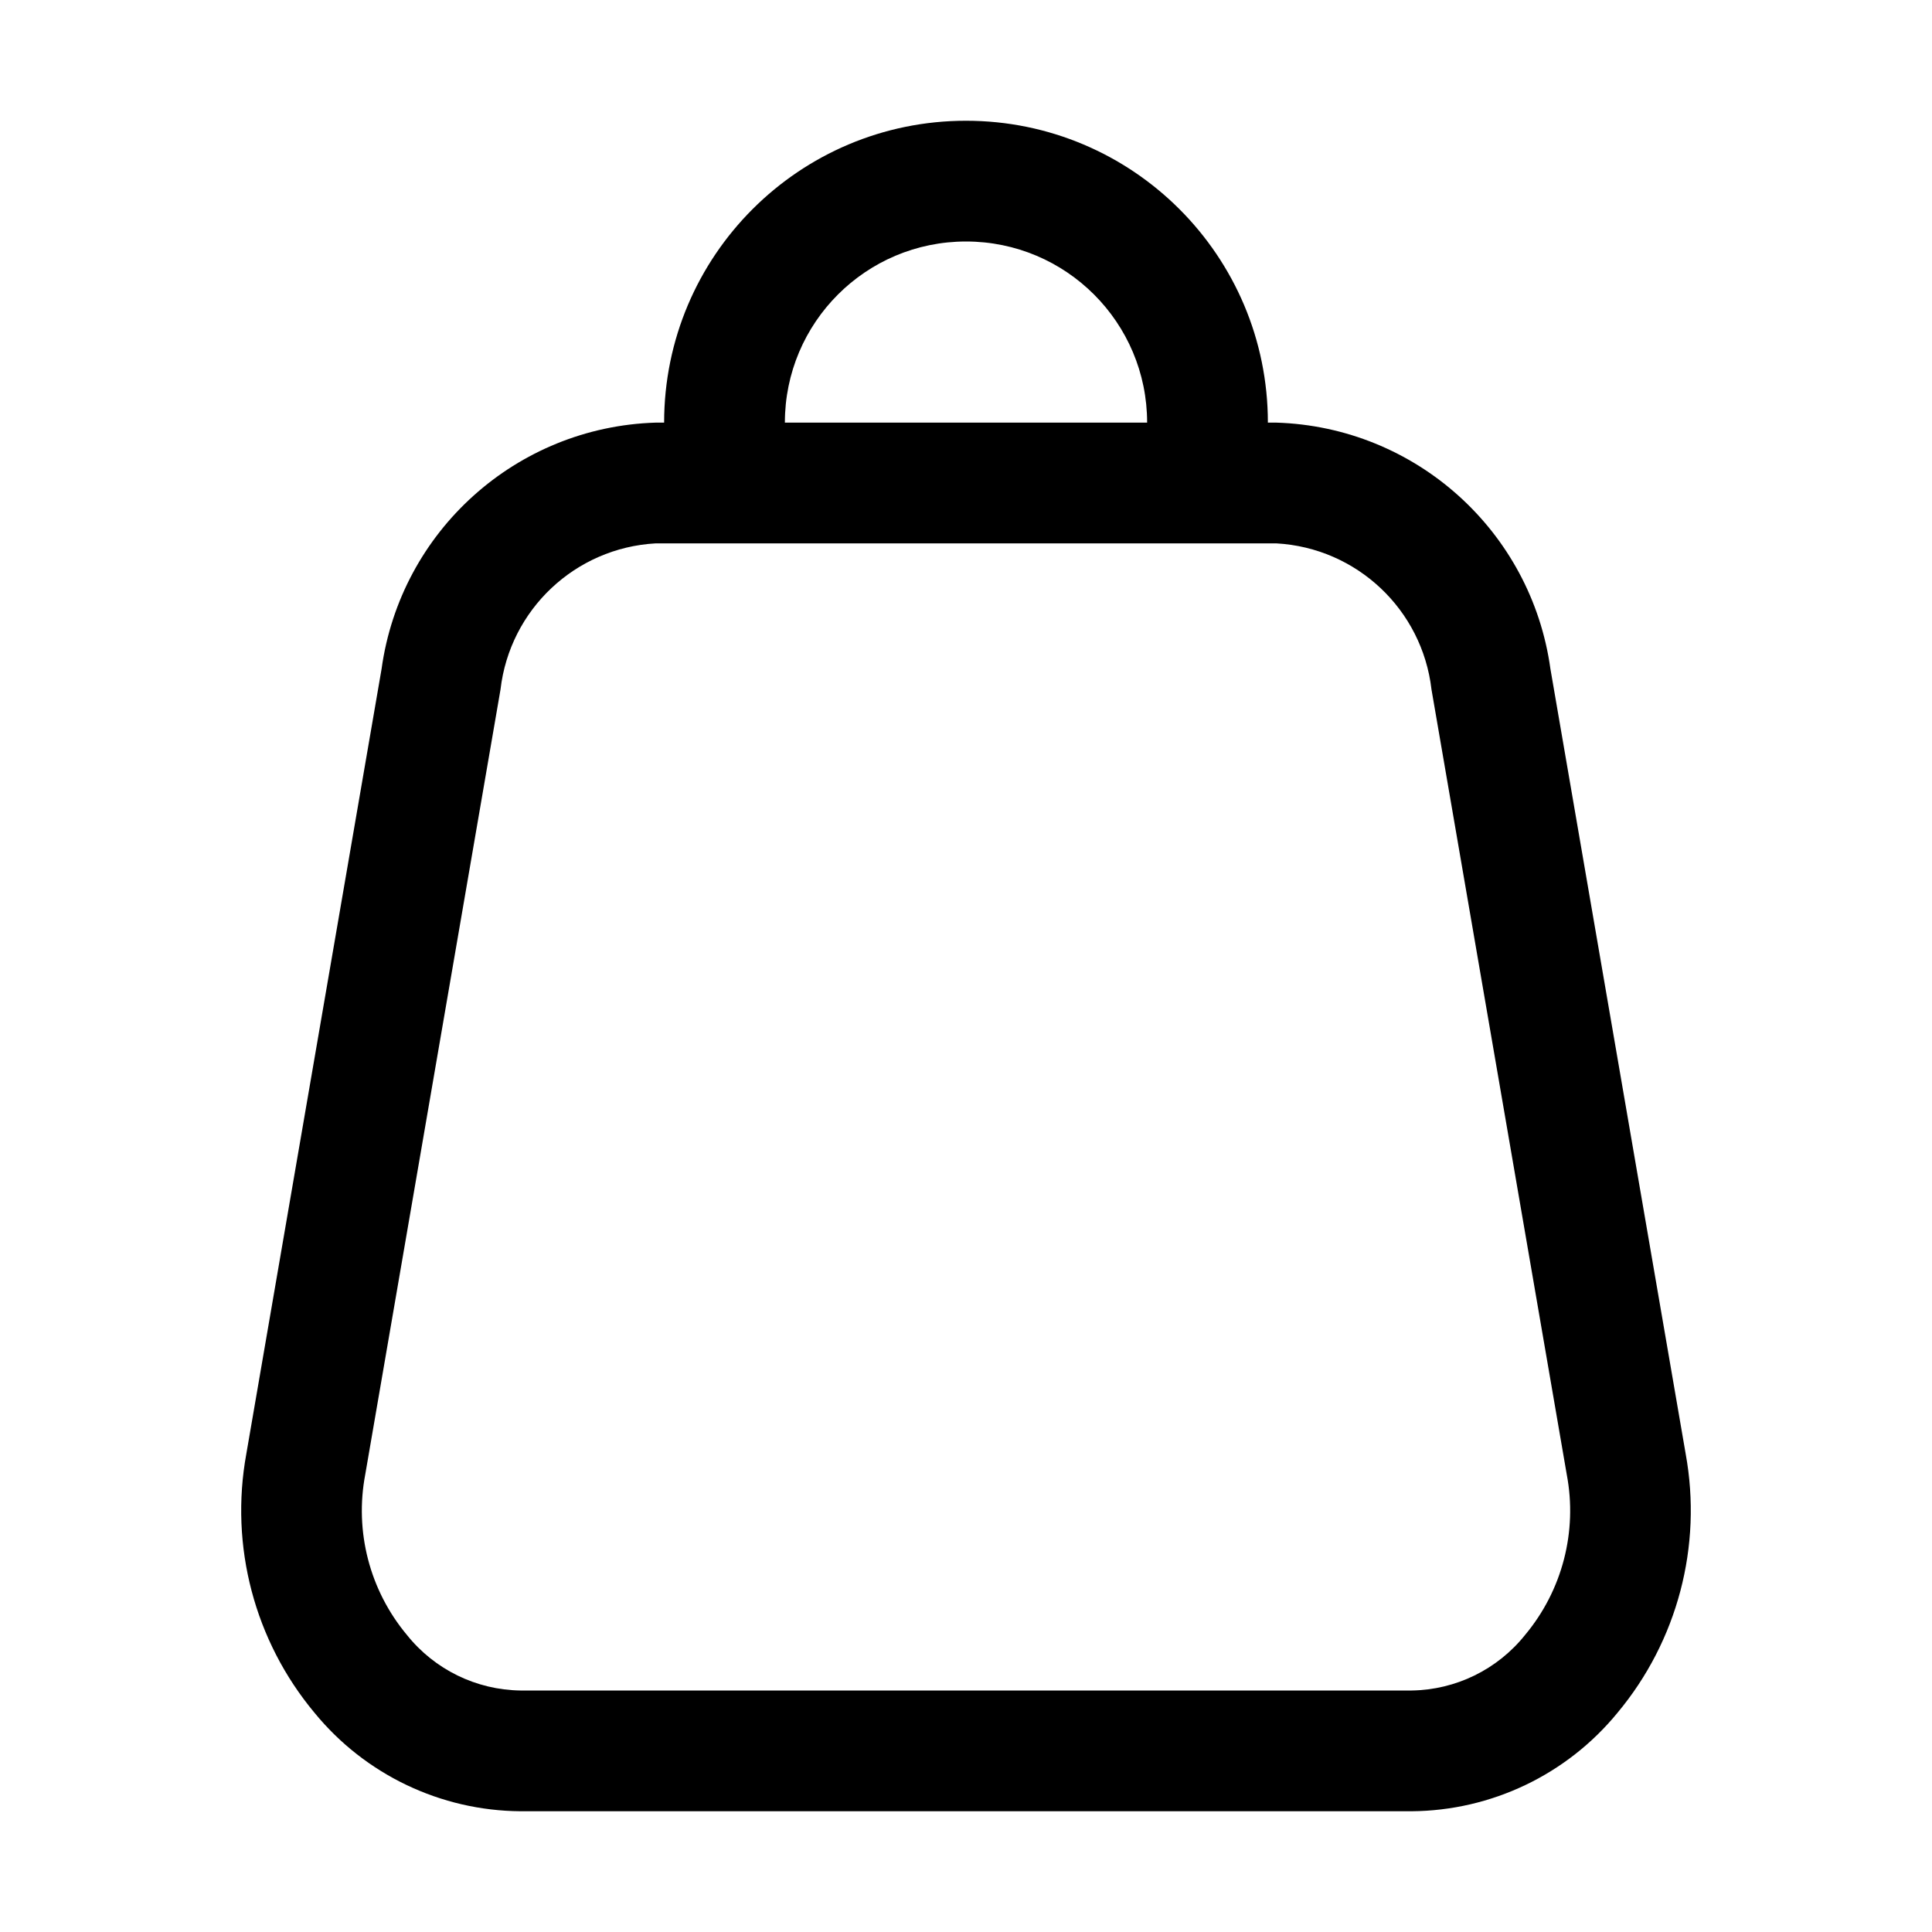
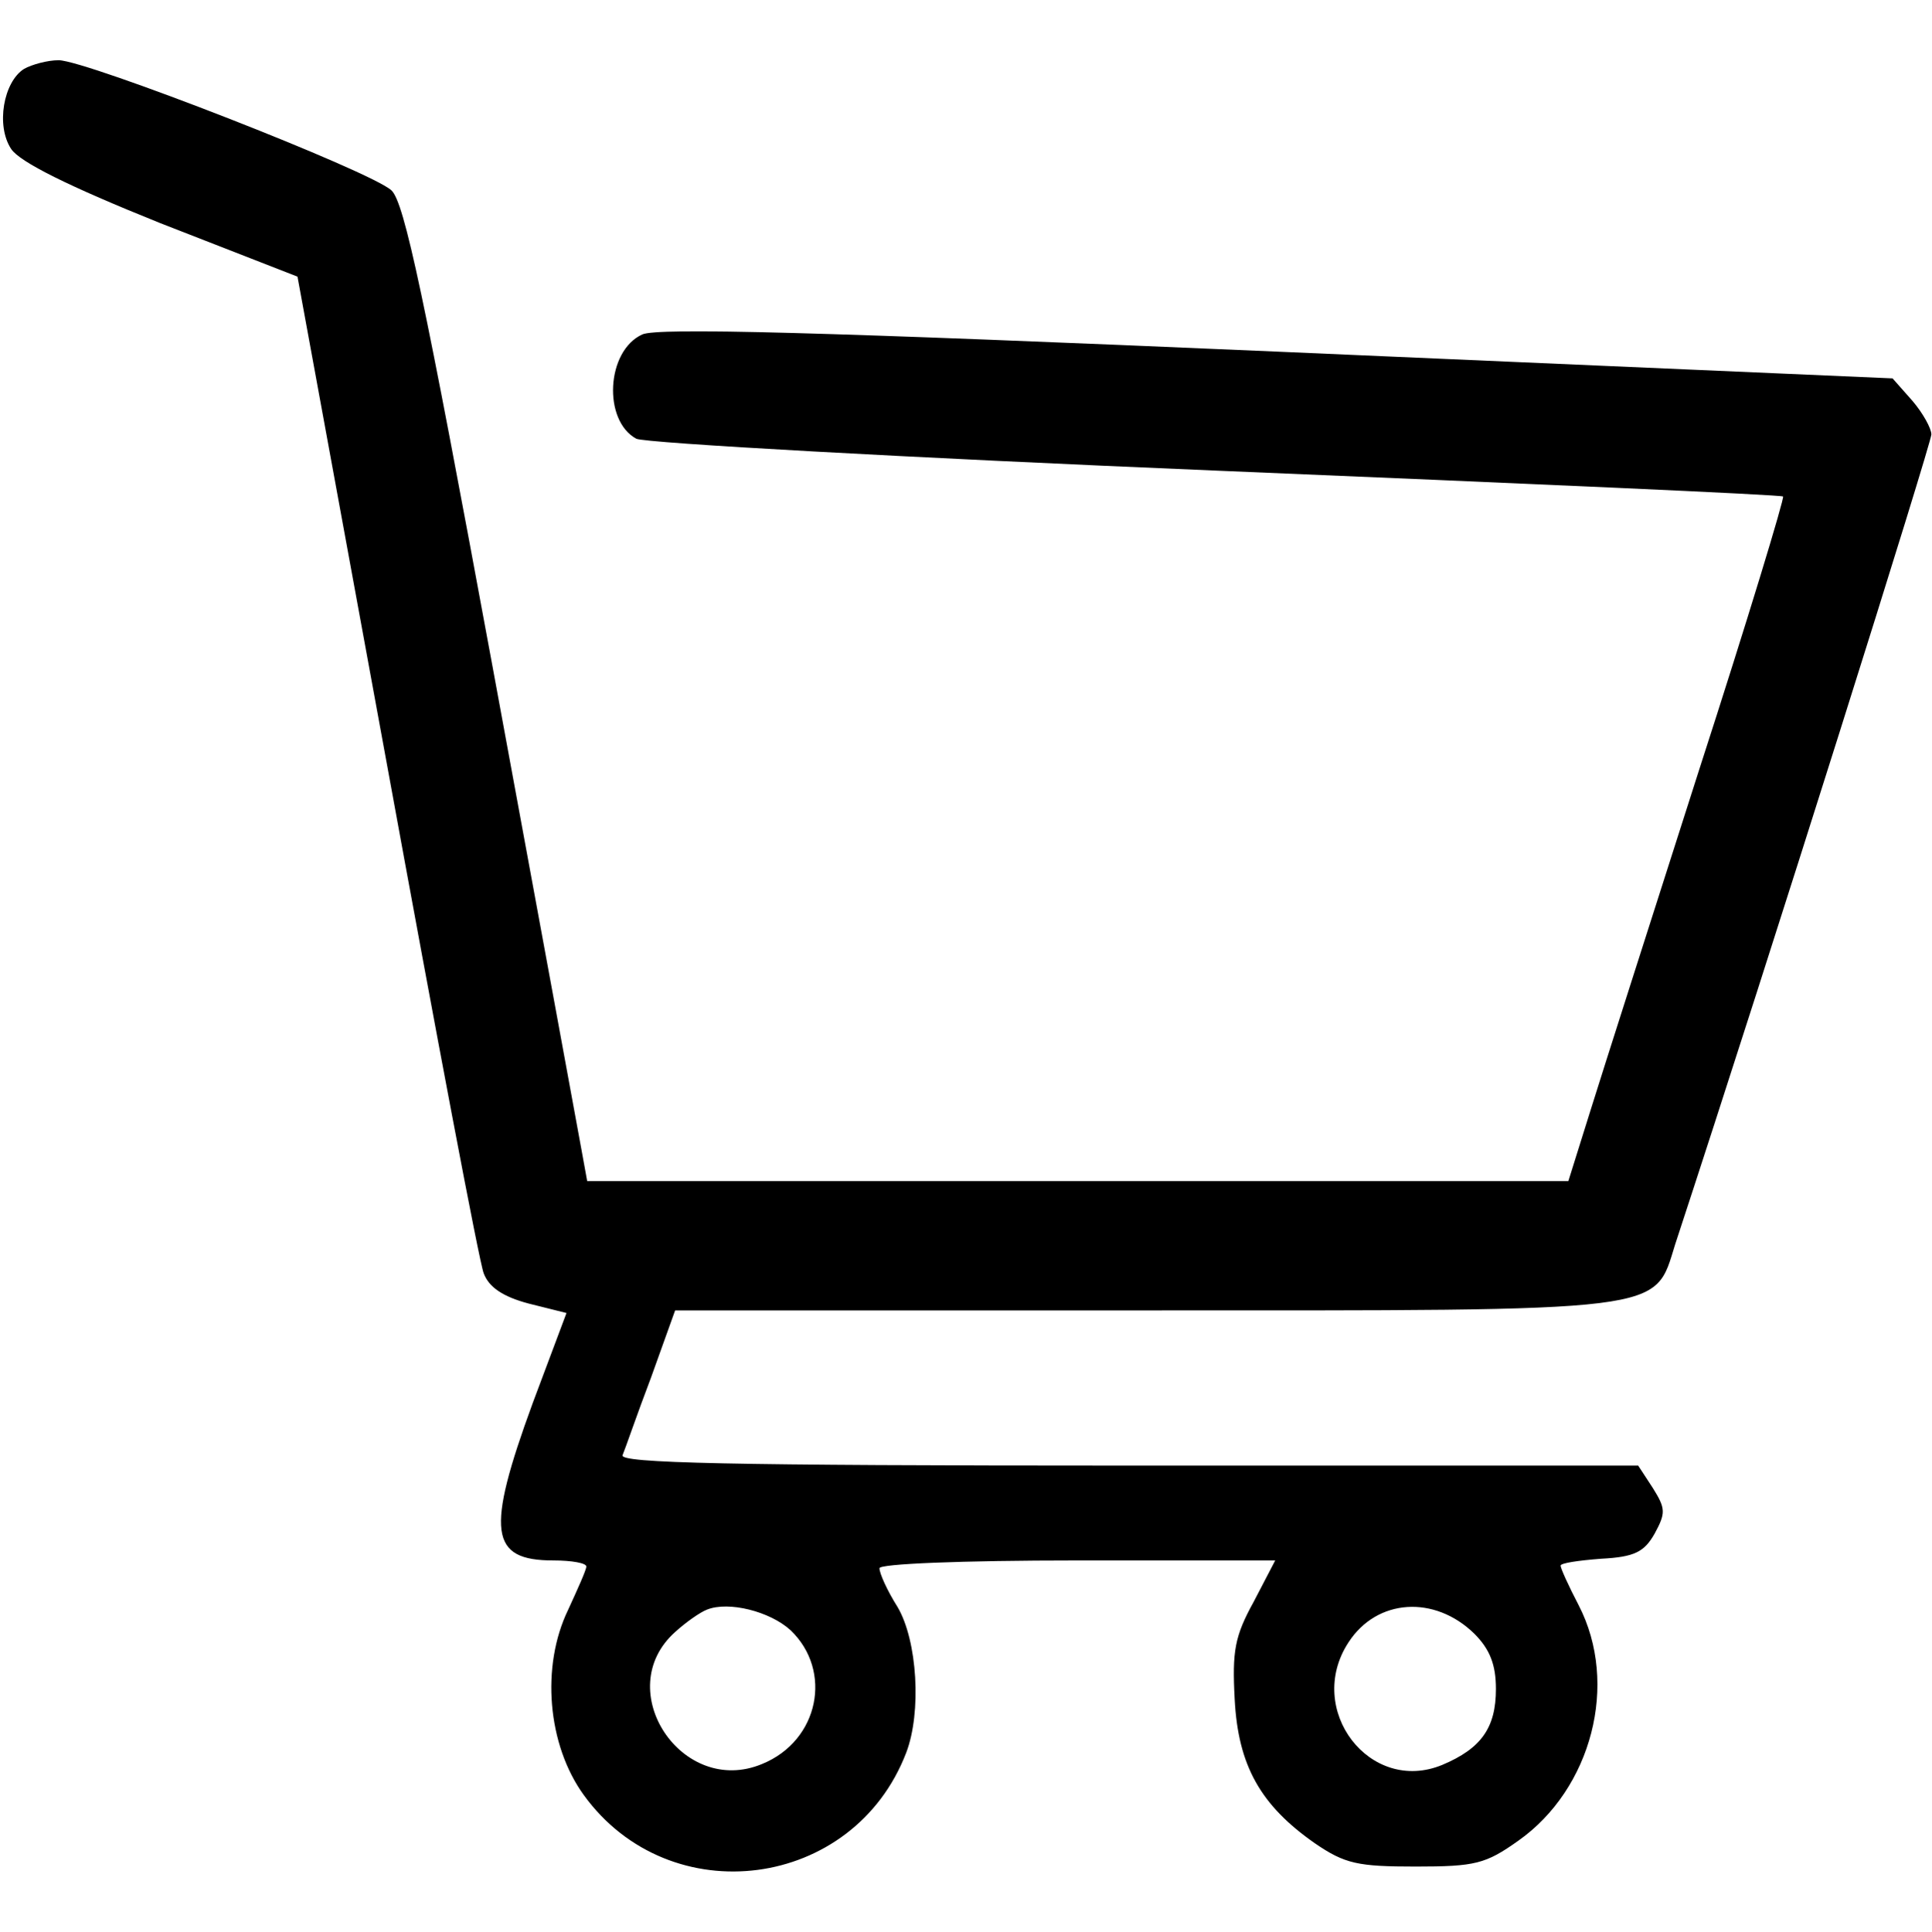
- <svg xmlns="http://www.w3.org/2000/svg" id="i-cart" width="18px" height="18px" viewBox="0 0 32 32">
-   <g id="Shops">
-     <path d="M27.92,24.08l-2.24-13A4.73,4.73,0,0,0,21.14,7H21A5,5,0,0,0,11,7h-.14a4.73,4.73,0,0,0-4.54,4.08l-2.24,13a5.23,5.23,0,0,0,1.13,          4.29A4.45,4.45,0,0,0,8.62,30H23.38a4.45,4.45,0,0,0,3.41-1.63A5.23,5.23,0,0,0,27.92,24.08ZM16,4a3,3,0,0,1,3,3H13A3,3,0,0,1,16,          4Zm9.26,23.08a2.45,2.45,0,0,1-1.88.92H8.62a2.45,2.45,0,0,1-1.88-.92,3.21,3.21,0,0,1-.69-2.66l2.24-13A2.74,2.74,   0,0,1,10.86,9H21.14a2.74,2.74,0,0,1,2.57,2.42l2.24,13A3.21,3.21,0,0,1,25.26,27.08Z" />
+ <svg xmlns="http://www.w3.org/2000/svg" version="1.0" width="13pt" height="13pt" viewBox="0 0 13 13" preserveAspectRatio="xMidYMid meet">
+   <g transform="translate(0,13) scale(0.005804,-0.005804)" fill="#000000" stroke="none">
+     <path d="M28 2160 c-24 -15 -33 -66 -15 -93 10 -15 66 -43 173 -86 l159 -62 104 -567 c57 -312 107 -577 112 -589 6 -16 22 -27 52 -35 l44 -11 -39 -104 c-55 -150 -50 -183 24 -183 21 0 38 -3 38 -7 0 -4 -10 -26 -21 -50 -32 -66 -24 -157 18 -215 100 -138 313 -110 374 49 18 47 13 130 -10 169 -12 19 -21 39 -21 45 0 5 93 9 230 9 l229 0 -25 -48 c-22 -40 -25 -57 -22 -113 4 -77 30 -123 93 -167 35 -24 50 -27 117 -27 69 0 81 3 119 30 85 60 117 182 70 273 -12 23 -21 43 -21 46 0 3 21 6 47 8 39 2 50 8 62 29 13 24 13 29 -2 53 l-17 26 -591 0 c-469 0 -590 3 -587 12 3 7 17 48 33 90 l28 78 539 0 c618 0 596 -3 621 77 114 347 297 929 297 939 0 7 -10 25 -22 39 l-23 26 -713 31 c-533 23 -719 28 -737 20 -42 -19 -46 -100 -7 -121 10 -5 313 -22 673 -37 360 -15 656 -28 657 -30 2 -1 -41 -143 -97 -316 -55 -172 -112 -350 -126 -395 l-26 -83 -569 0 -569 0 -6 33 c-3 17 -50 272 -104 565 -79 428 -102 537 -117 551 -23 22 -354 151 -386 151 -13 0 -31 -5 -40 -10z m889 -1811 c49 -47 33 -128 -33 -155 -93 -39 -176 86 -101 153 12 11 29 23 37 26 25 10 73 -2 97 -24z m793 -4 c18 -18 25 -36 25 -64 0 -45 -17 -69 -62 -88 -84 -35 -160 64 -109 142 33 51 100 55 146 10z" />
  </g>
</svg>
